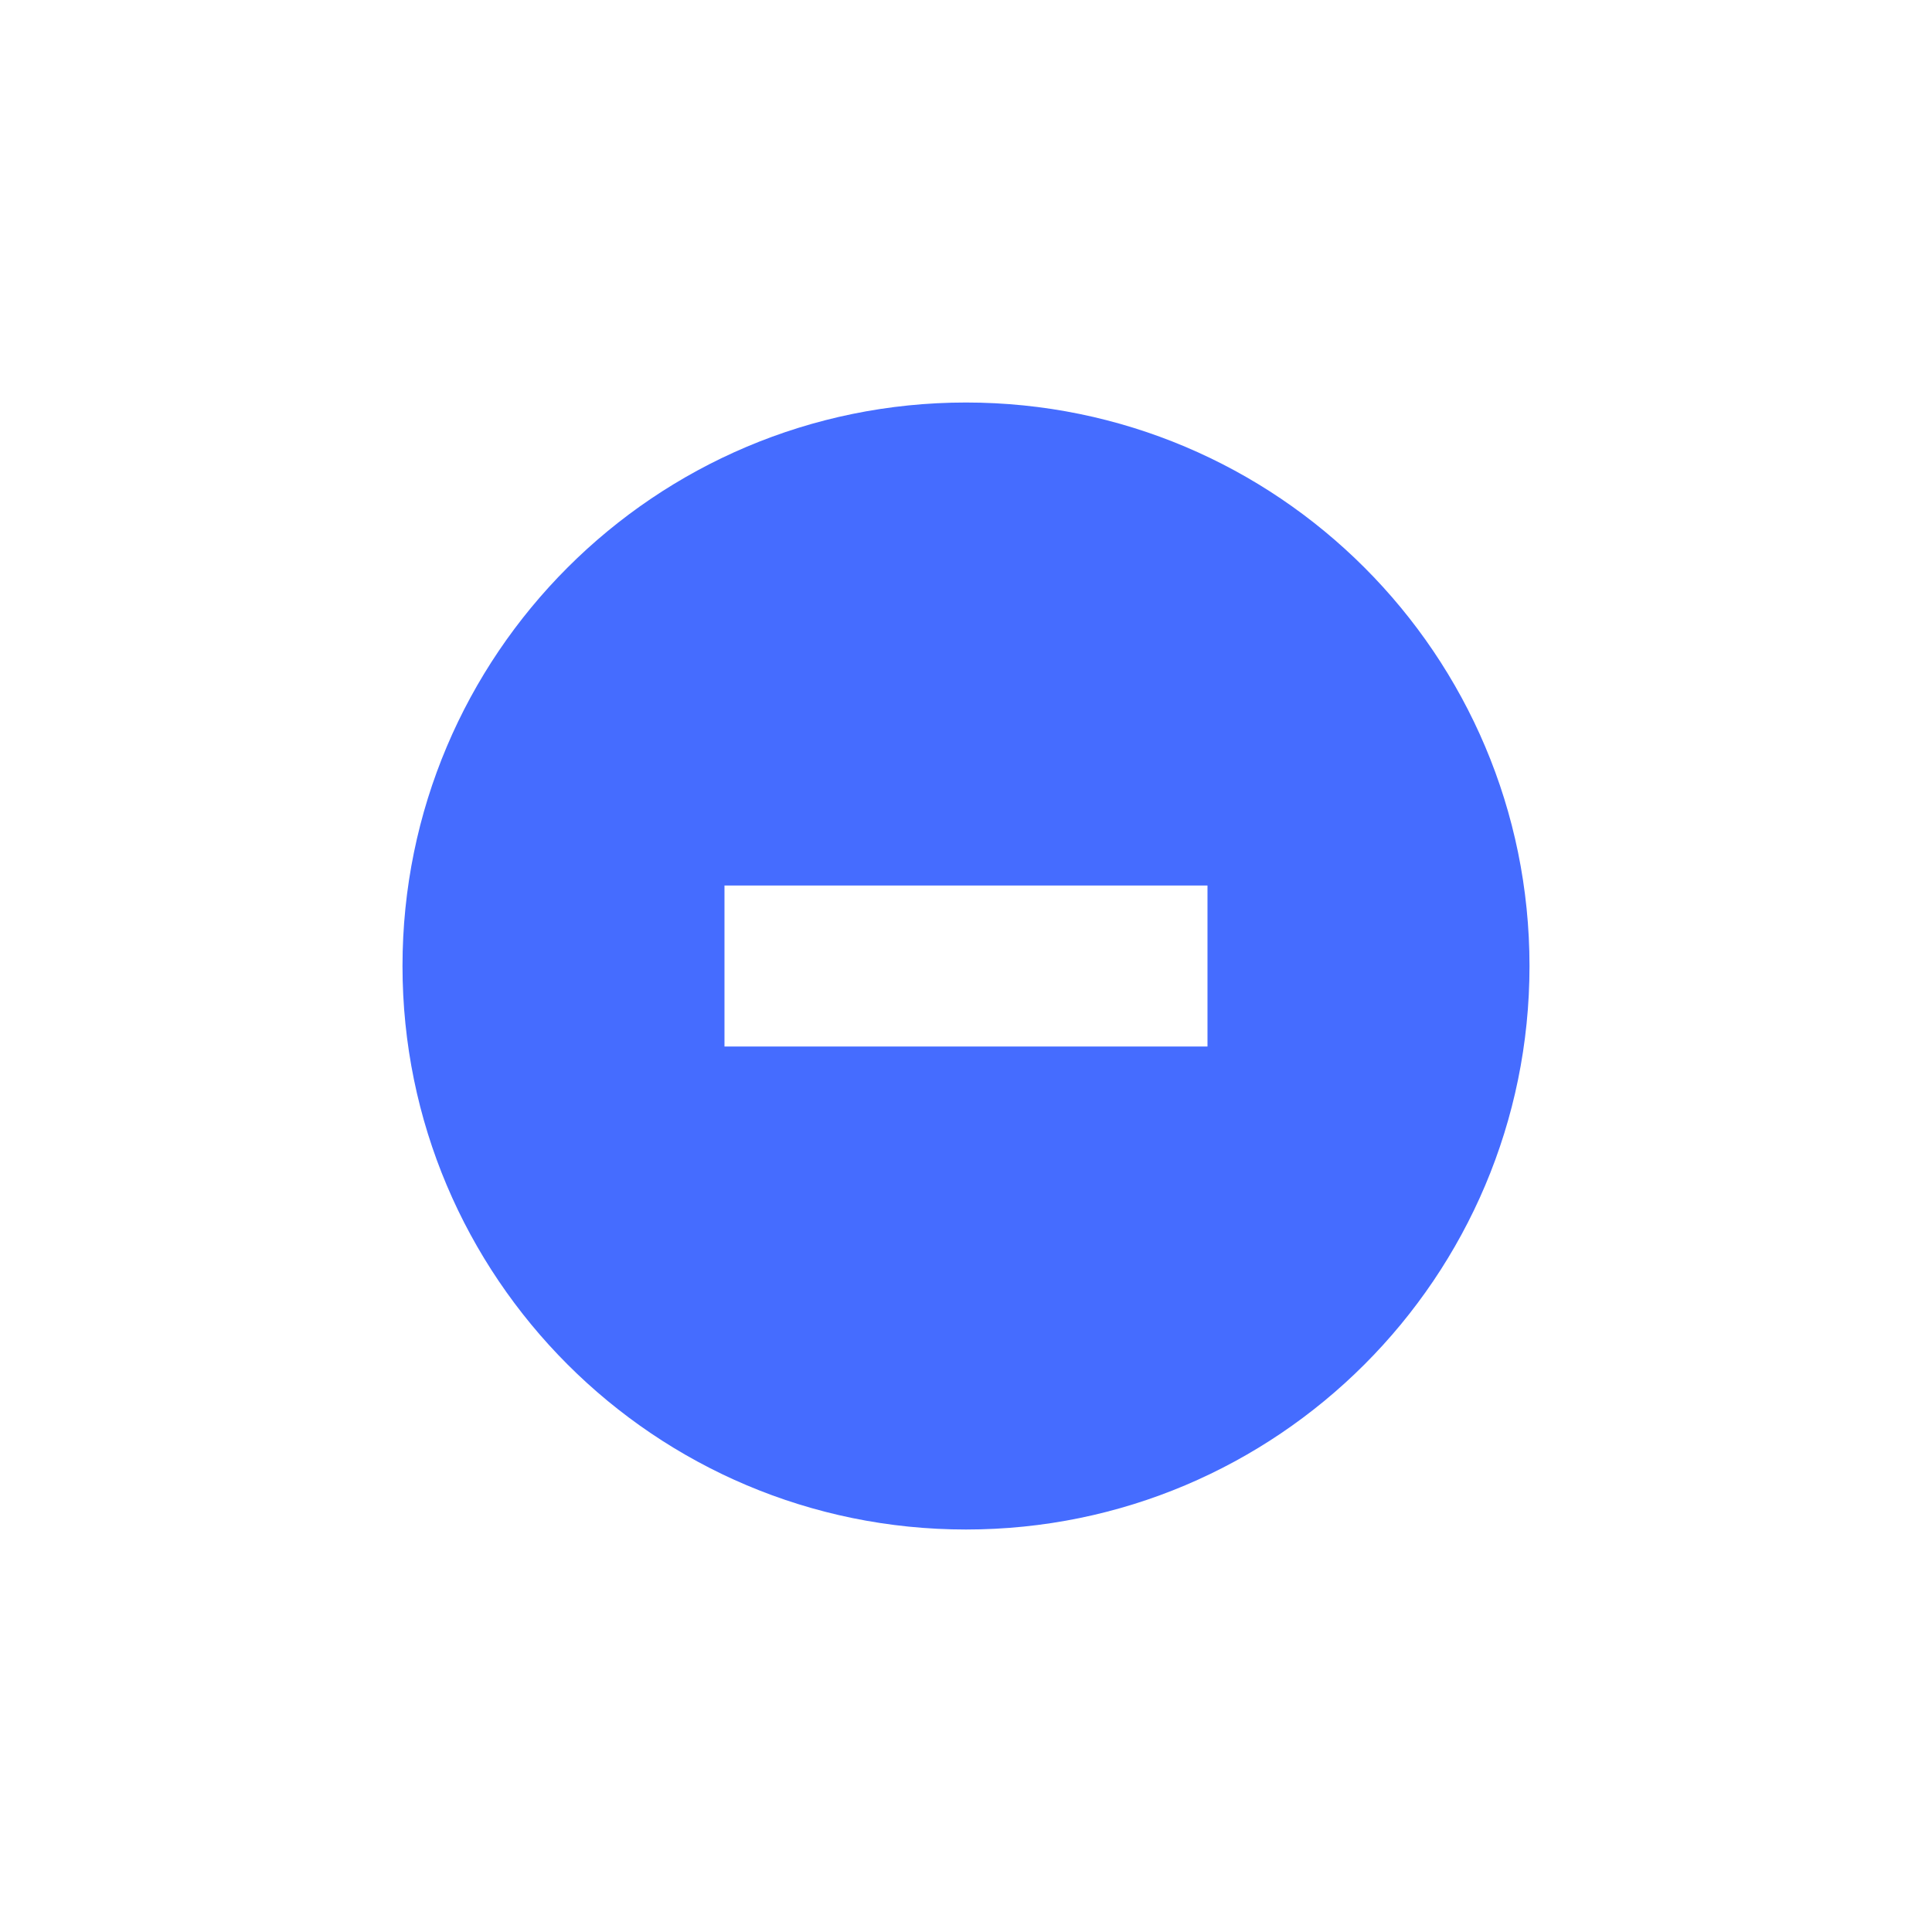
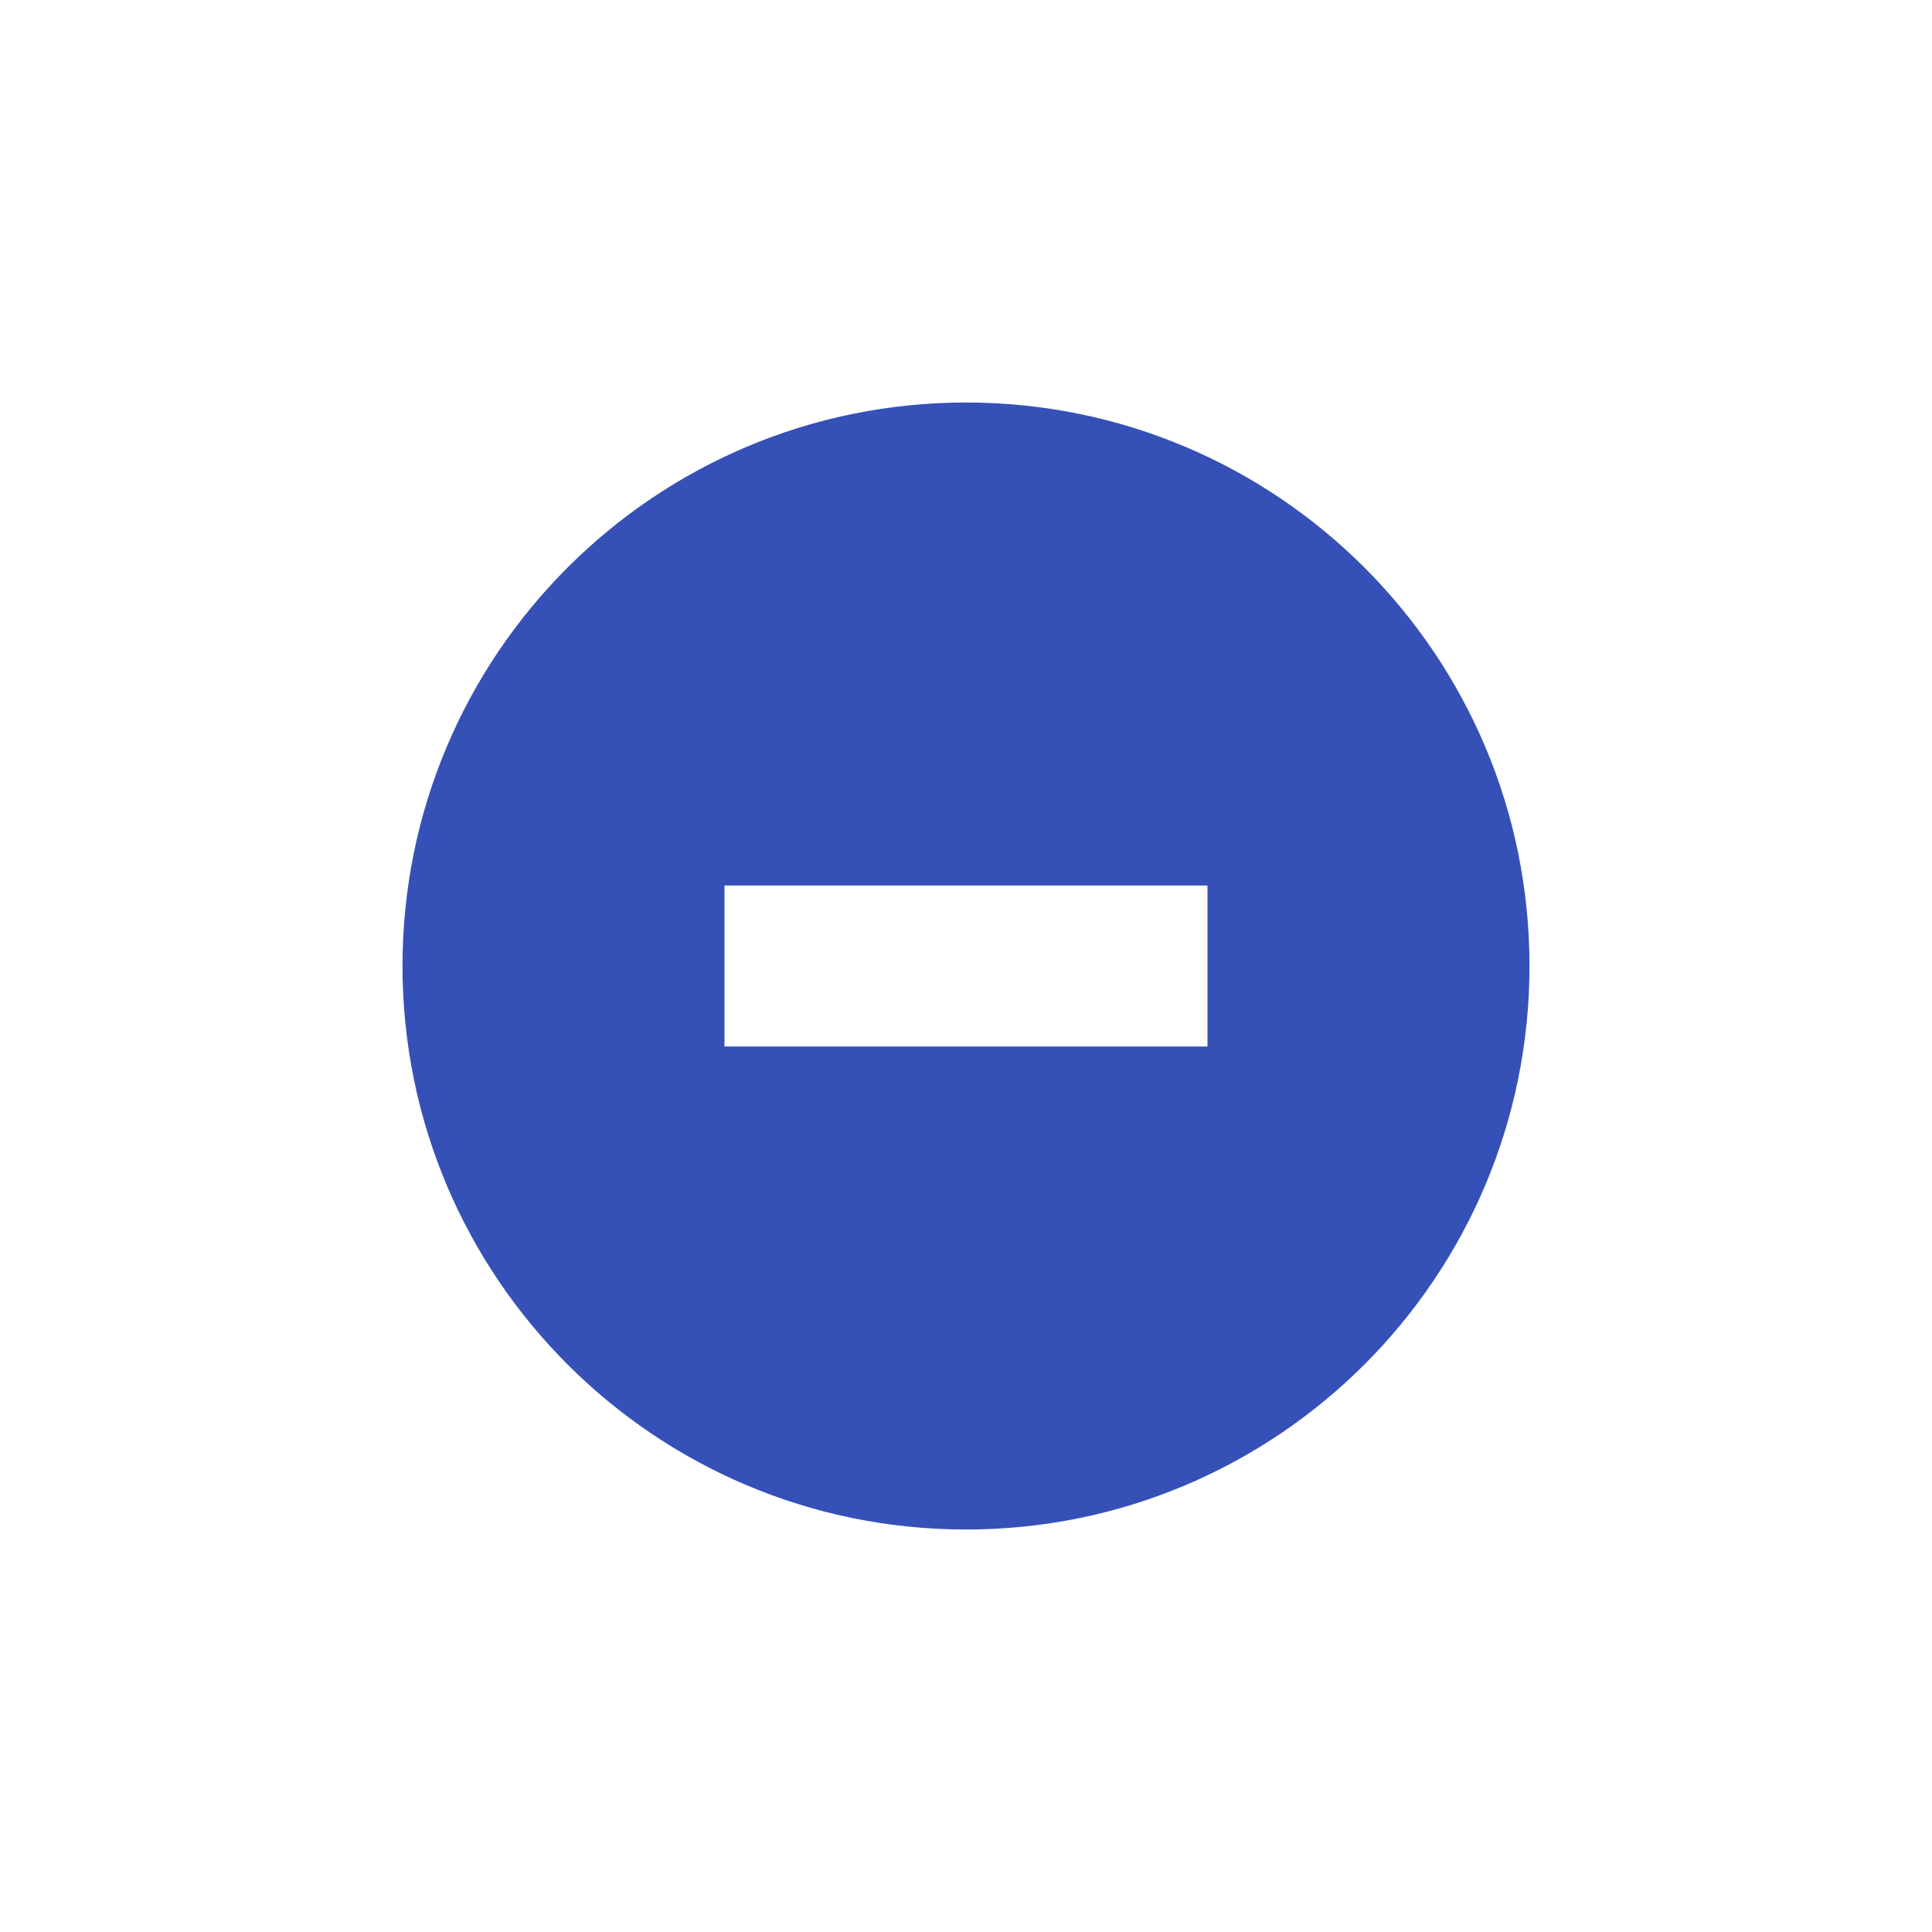
<svg xmlns="http://www.w3.org/2000/svg" xmlns:ns1="http://www.openswatchbook.org/uri/2009/osb" xmlns:xlink="http://www.w3.org/1999/xlink" width="24" height="24" id="svg4306" version="1.1" style="enable-background:new">
  <defs id="defs4308">
    <linearGradient id="selected_fg_color" ns1:paint="solid">
      <stop style="stop-color:#ffffff;stop-opacity:1;" offset="0" id="stop4172" />
    </linearGradient>
    <linearGradient id="selected_bg_color" ns1:paint="solid">
-       <stop style="stop-color:#456CFF;stop-opacity:1;" offset="0" id="stop4169" />
+       <stop style="stop-color:#3551b7;stop-opacity:1;" offset="0" id="stop4169" />
    </linearGradient>
    <linearGradient id="linearGradient3770">
      <stop style="stop-color:#000000;stop-opacity:0.628;" offset="0" id="stop3772" />
      <stop style="stop-color:#000000;stop-opacity:0.498;" offset="1" id="stop3774" />
    </linearGradient>
    <linearGradient id="linearGradient4882">
      <stop style="stop-color:#ffffff;stop-opacity:1;" offset="0" id="stop4884" />
      <stop style="stop-color:#ffffff;stop-opacity:0;" offset="1" id="stop4886" />
    </linearGradient>
    <linearGradient id="linearGradient3784-6">
      <stop style="stop-color:#ffffff;stop-opacity:0.216;" offset="0" id="stop3786-4" />
      <stop style="stop-color:#ffffff;stop-opacity:0;" offset="1" id="stop3788-6" />
    </linearGradient>
    <linearGradient id="linearGradient4892">
      <stop id="stop4894" offset="0" style="stop-color:#2f3a42;stop-opacity:1;" />
      <stop id="stop4896" offset="1" style="stop-color:#1d242a;stop-opacity:1;" />
    </linearGradient>
    <linearGradient id="linearGradient4882-4">
      <stop id="stop4884-9" offset="0" style="stop-color:#728495;stop-opacity:1;" />
      <stop id="stop4886-9" offset="1" style="stop-color:#617c95;stop-opacity:0;" />
    </linearGradient>
    <linearGradient xlink:href="#selected_bg_color" id="linearGradient4171" x1="1376" y1="248" x2="1376" y2="262" gradientUnits="userSpaceOnUse" />
    <linearGradient xlink:href="#selected_fg_color" id="linearGradient4174" x1="89" y1="974" x2="89" y2="976" gradientUnits="userSpaceOnUse" />
  </defs>
  <g id="layer1" transform="translate(0,-1028.362)">
    <g style="display:inline" id="titlebutton-min-active-dark" transform="translate(-379,1218)">
      <g id="g4909-1-2-0" style="display:inline;opacity:1" transform="translate(-882,-432.6378)">
        <g transform="translate(-161,0)" style="display:inline;opacity:1" id="g4490-3-6-1-4-1-6">
          <g id="g4092-0-7-2-0-0-94-2" style="display:inline" transform="translate(58,0)">
            <circle r="7" cy="255" cx="1376" style="fill:url(#linearGradient4171);fill-opacity:1;stroke:none;stroke-width:0;stroke-linecap:butt;stroke-linejoin:miter;stroke-miterlimit:4;stroke-dasharray:none;stroke-dashoffset:0;stroke-opacity:1" id="path4068-7-3-0-3-6-8-3" />
          </g>
        </g>
        <g style="display:inline;opacity:1;fill:#c0e3ff;fill-opacity:1" id="g4834-9-3-8-5" transform="translate(1265,247)">
          <g transform="translate(-81.0002,-967)" style="display:inline;fill:#c0e3ff;fill-opacity:1" id="layer9-3-9-1-0-4" />
          <g transform="translate(-81.0002,-967)" id="layer10-4-0-5-8-5" style="fill:#c0e3ff;fill-opacity:1" />
          <g transform="translate(-81.0002,-967)" id="layer11-2-5-2-6-8" style="fill:#c0e3ff;fill-opacity:1" />
          <g transform="translate(-81.0002,-967)" id="layer13-5-7-4-2-5" style="fill:#c0e3ff;fill-opacity:1" />
          <g transform="translate(-81.0002,-967)" id="layer14-6-2-3-2-9" style="fill:#c0e3ff;fill-opacity:1" />
          <g transform="translate(-81.0002,-967)" style="display:inline;fill:#c0e3ff;fill-opacity:1" id="layer15-52-0-6-6-6" />
          <g transform="translate(-81.0002,-967)" style="display:inline;fill:#c0e3ff;fill-opacity:1" id="g71291-3-4-6-0-6" />
          <g transform="translate(-81.0002,-967)" style="display:inline;fill:#c0e3ff;fill-opacity:1" id="g4953-8-6-8-7-4" />
          <g transform="translate(-81.0002,-967)" style="display:inline;fill:#c0e3ff;fill-opacity:1" id="layer12-45-3-7-96-7">
            <path style="color:#000000;font-style:normal;font-variant:normal;font-weight:normal;font-stretch:normal;font-size:medium;line-height:normal;font-family:Sans;-inkscape-font-specification:Sans;text-indent:0;text-align:start;text-decoration:none;text-decoration-line:none;letter-spacing:normal;word-spacing:normal;text-transform:none;direction:ltr;block-progression:tb;writing-mode:lr-tb;baseline-shift:baseline;text-anchor:start;display:inline;overflow:visible;visibility:visible;fill:url(#linearGradient4174);fill-opacity:1;stroke:none;stroke-width:2;marker:none;enable-background:accumulate" id="rect9057-3-5-1-1" d="m 86,974 0,2 6,0 0,-2 z" />
          </g>
        </g>
      </g>
      <rect style="display:inline;opacity:1;fill:none;fill-opacity:1;stroke:none;stroke-width:1;stroke-linecap:butt;stroke-linejoin:miter;stroke-miterlimit:4;stroke-dasharray:none;stroke-dashoffset:0;stroke-opacity:0" id="rect17883-79-9-2-2" width="16" height="16" x="383" y="-185.638" />
    </g>
  </g>
</svg>
